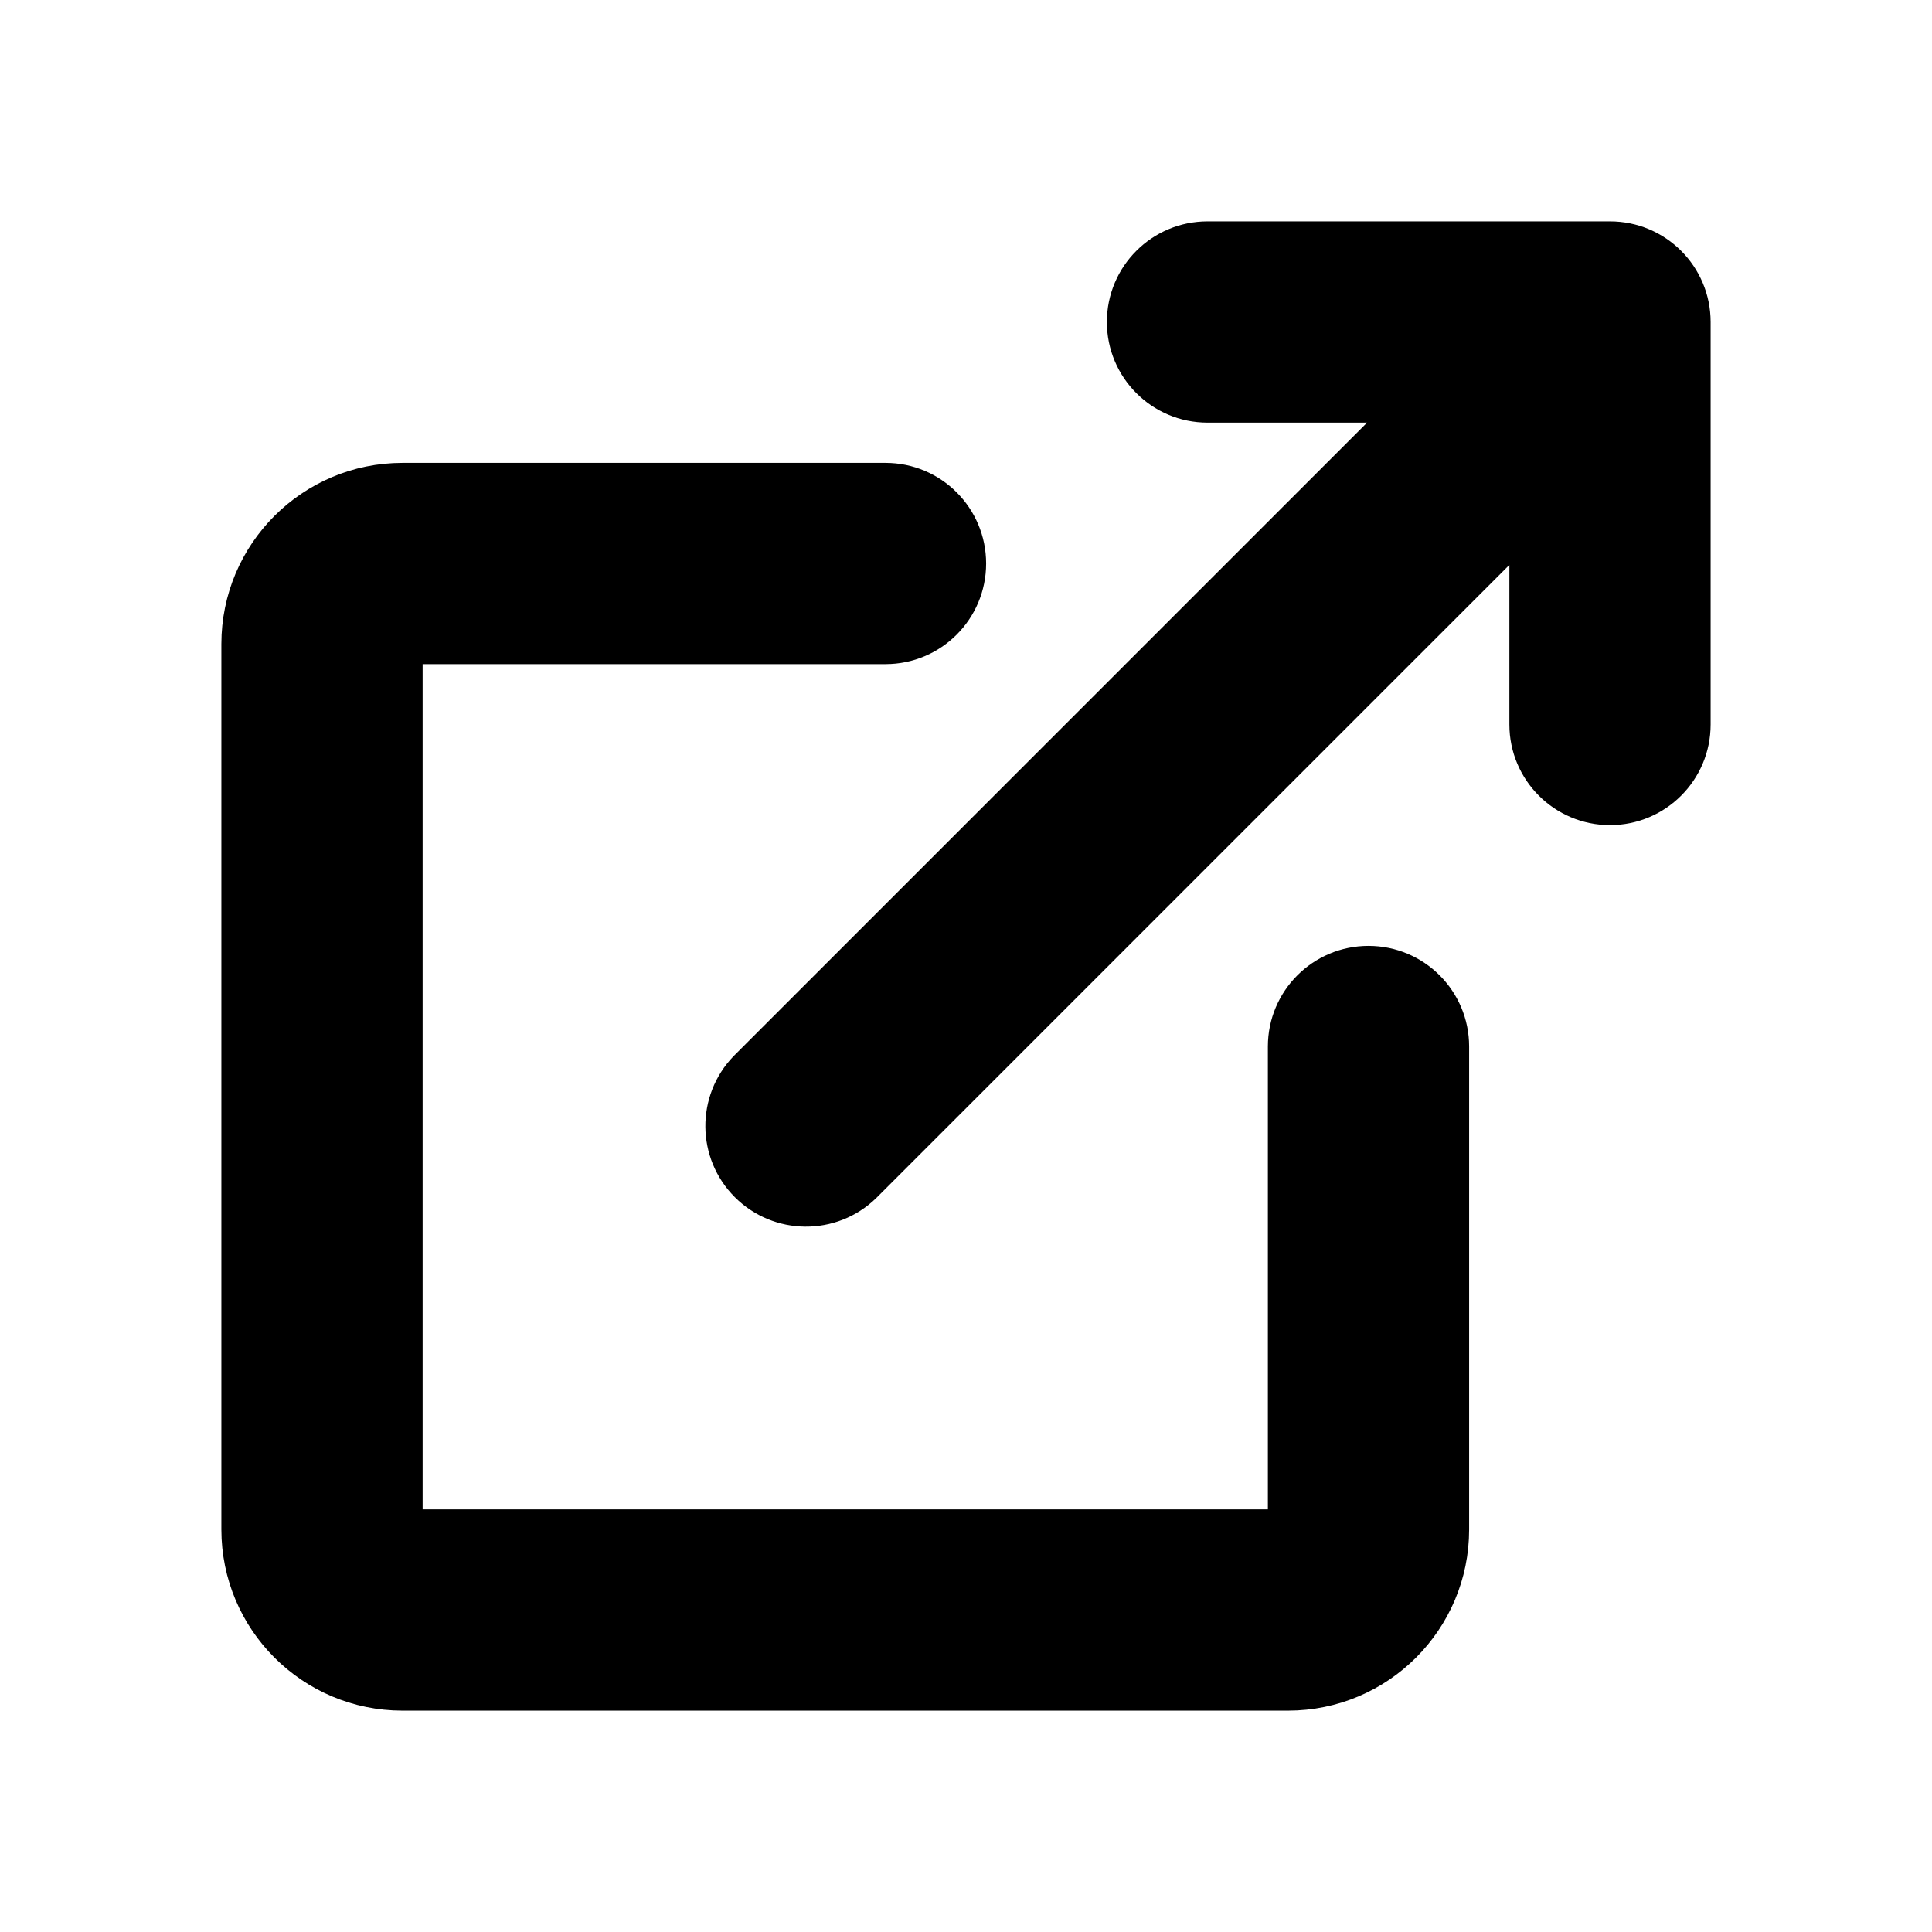
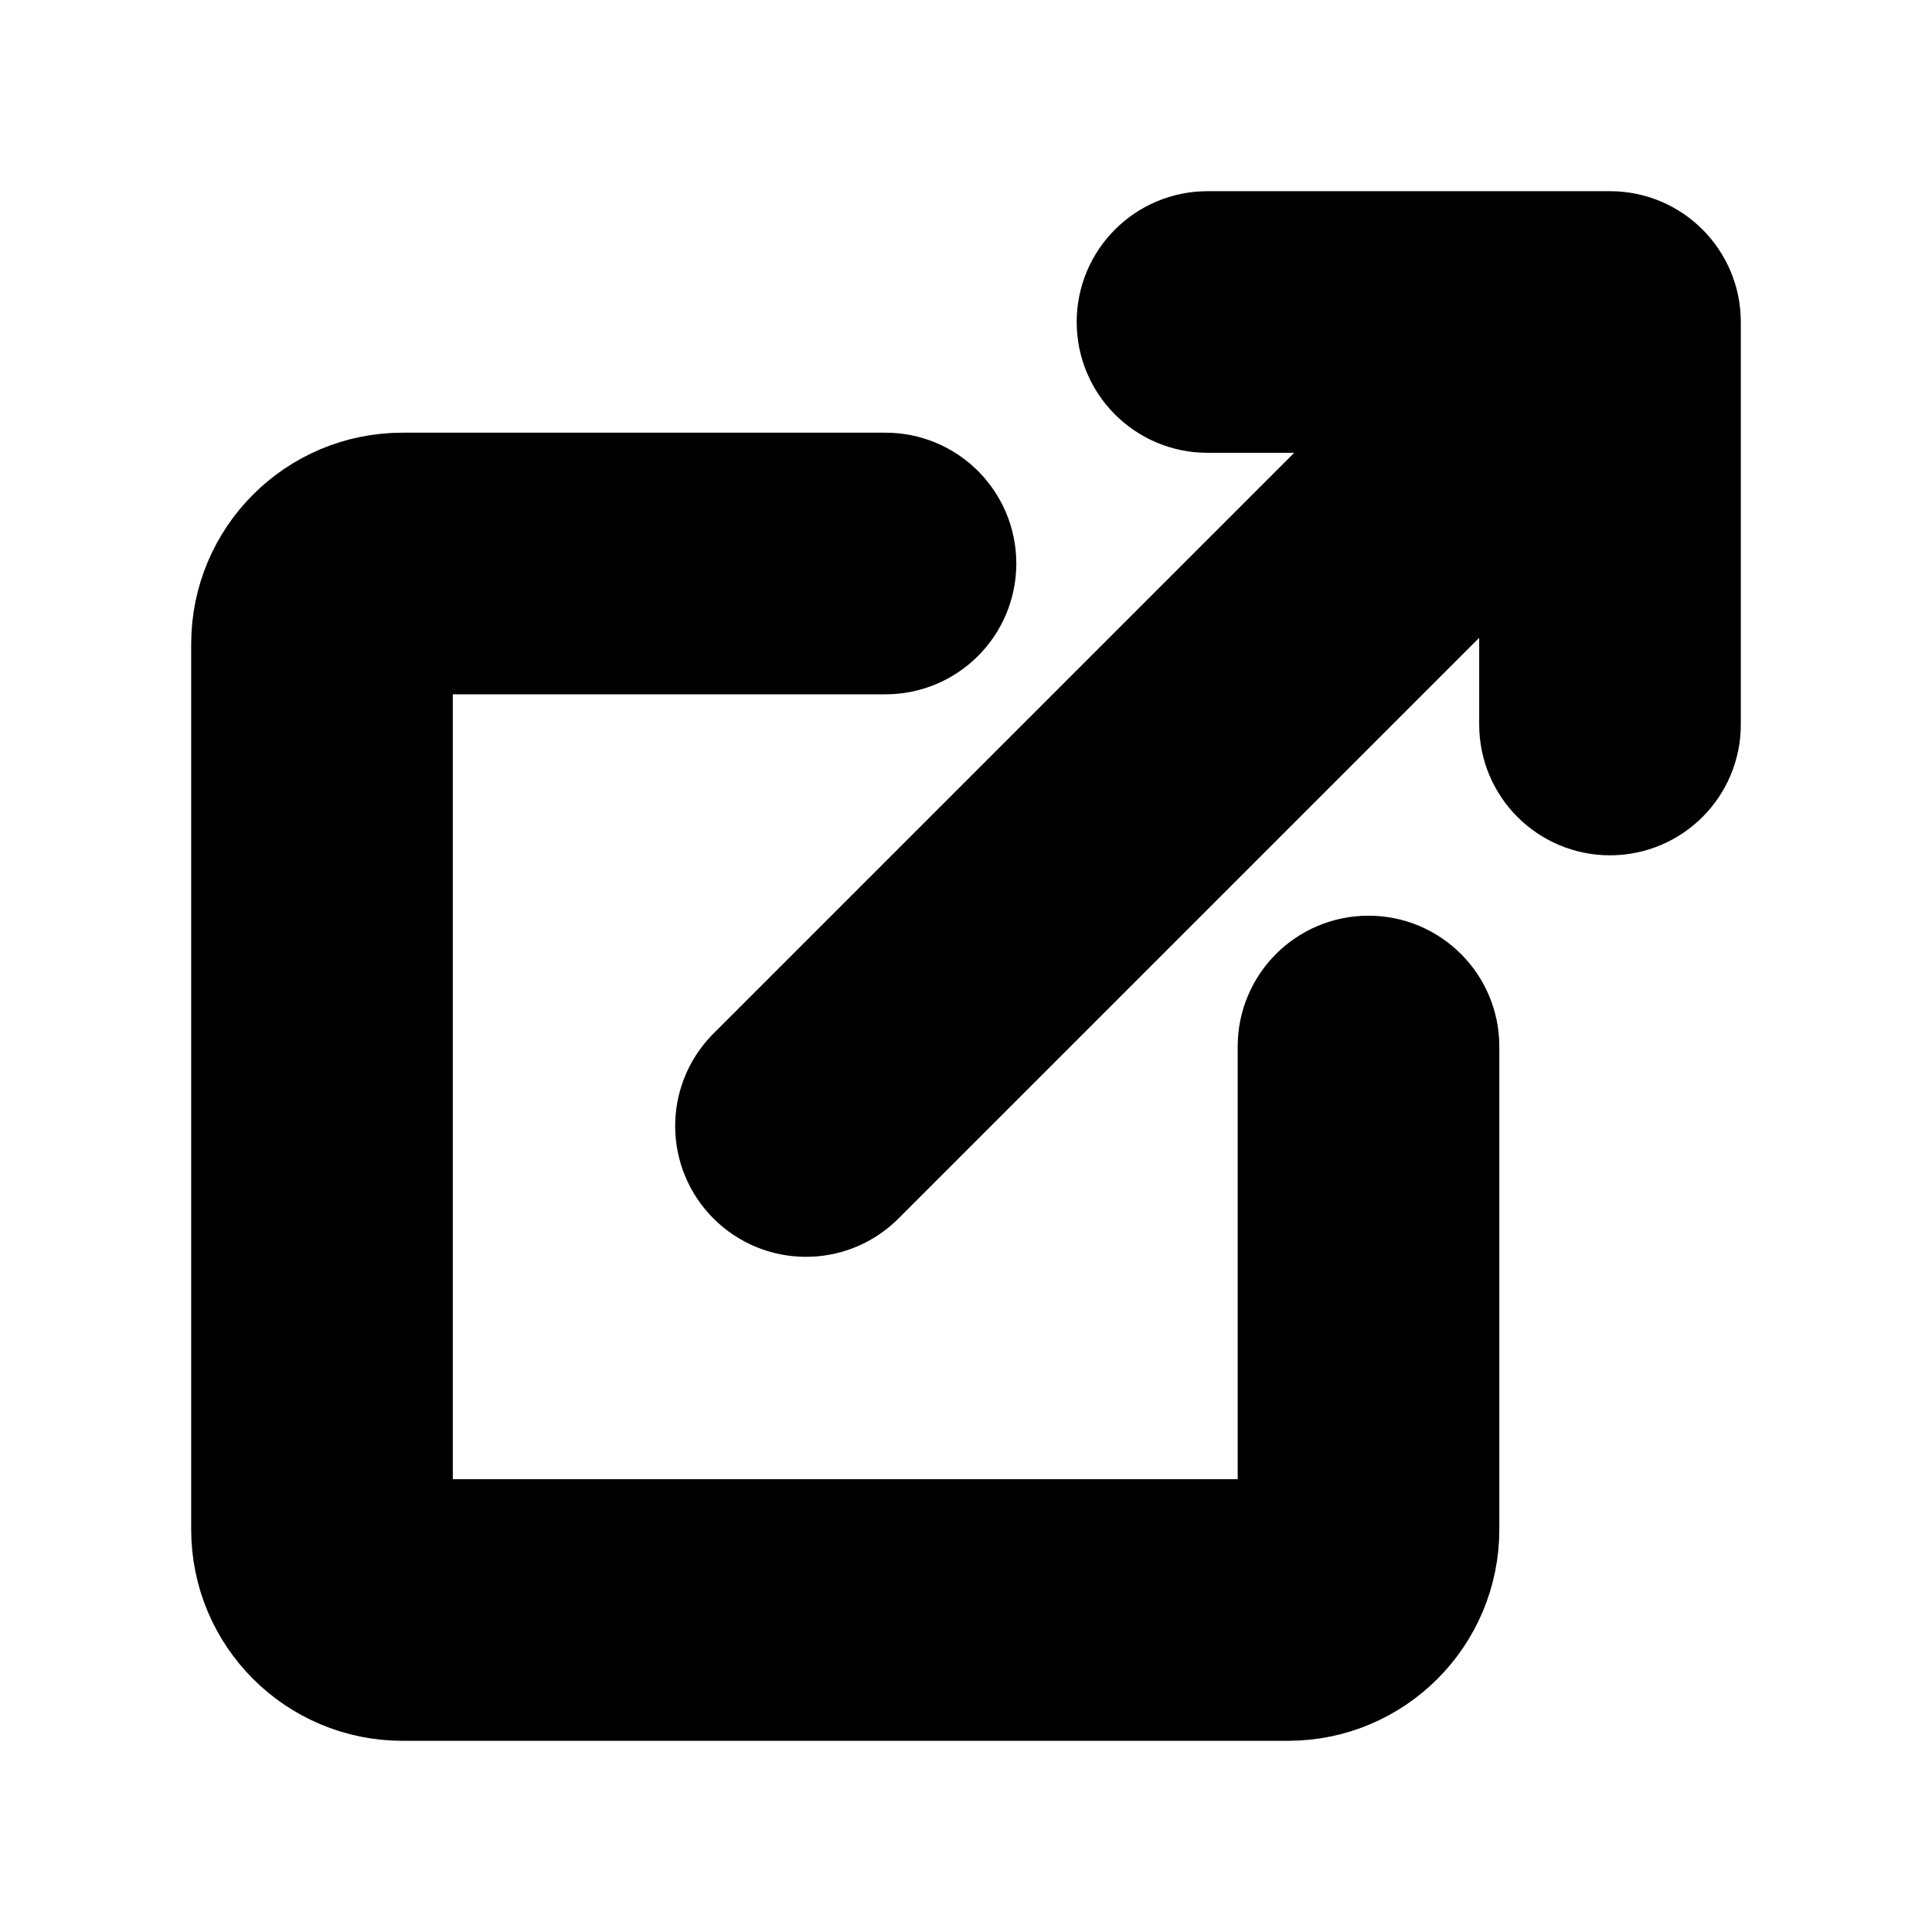
<svg xmlns="http://www.w3.org/2000/svg" width="24" height="24" viewBox="0 0 24 24">
  <g fill="none">
    <path d="m12.593 23.258l-.011.002l-.071.035l-.02.004l-.014-.004l-.071-.035q-.016-.005-.024.005l-.004.01l-.017.428l.005.02l.01.013l.104.074l.015.004l.012-.004l.104-.074l.012-.016l.004-.017l-.017-.427q-.004-.016-.017-.018m.265-.113l-.013.002l-.185.093l-.01.01l-.003.011l.018.43l.005.012l.008.007l.201.093q.019.005.029-.008l.004-.014l-.034-.614q-.005-.018-.02-.022m-.715.002a.02.02 0 0 0-.027.006l-.006.014l-.034.614q.001.018.017.024l.015-.002l.201-.093l.01-.008l.004-.011l.017-.43l-.003-.012l-.01-.01z" />
-     <path fill="currentColor" d="M11 6a1 1 0 1 1 0 2H5v11h11v-6a1 1 0 1 1 2 0v6a2 2 0 0 1-2 2H5a2 2 0 0 1-2-2V8a2 2 0 0 1 2-2zm9-3a1 1 0 0 1 1 1v5a1 1 0 1 1-2 0V6.414l-8.293 8.293a1 1 0 0 1-1.414-1.414L17.586 5H15a1 1 0 1 1 0-2Z" stroke-width="0.5" stroke="currentColor" />
+     <path fill="currentColor" d="M11 6a1 1 0 1 1 0 2H5v11h11v-6a1 1 0 1 1 2 0v6a2 2 0 0 1-2 2H5a2 2 0 0 1-2-2V8a2 2 0 0 1 2-2zm9-3a1 1 0 0 1 1 1v5a1 1 0 1 1-2 0V6.414l-8.293 8.293a1 1 0 0 1-1.414-1.414L17.586 5H15a1 1 0 1 1 0-2Z" stroke-width="1.25" stroke="currentColor" />
  </g>
</svg>
